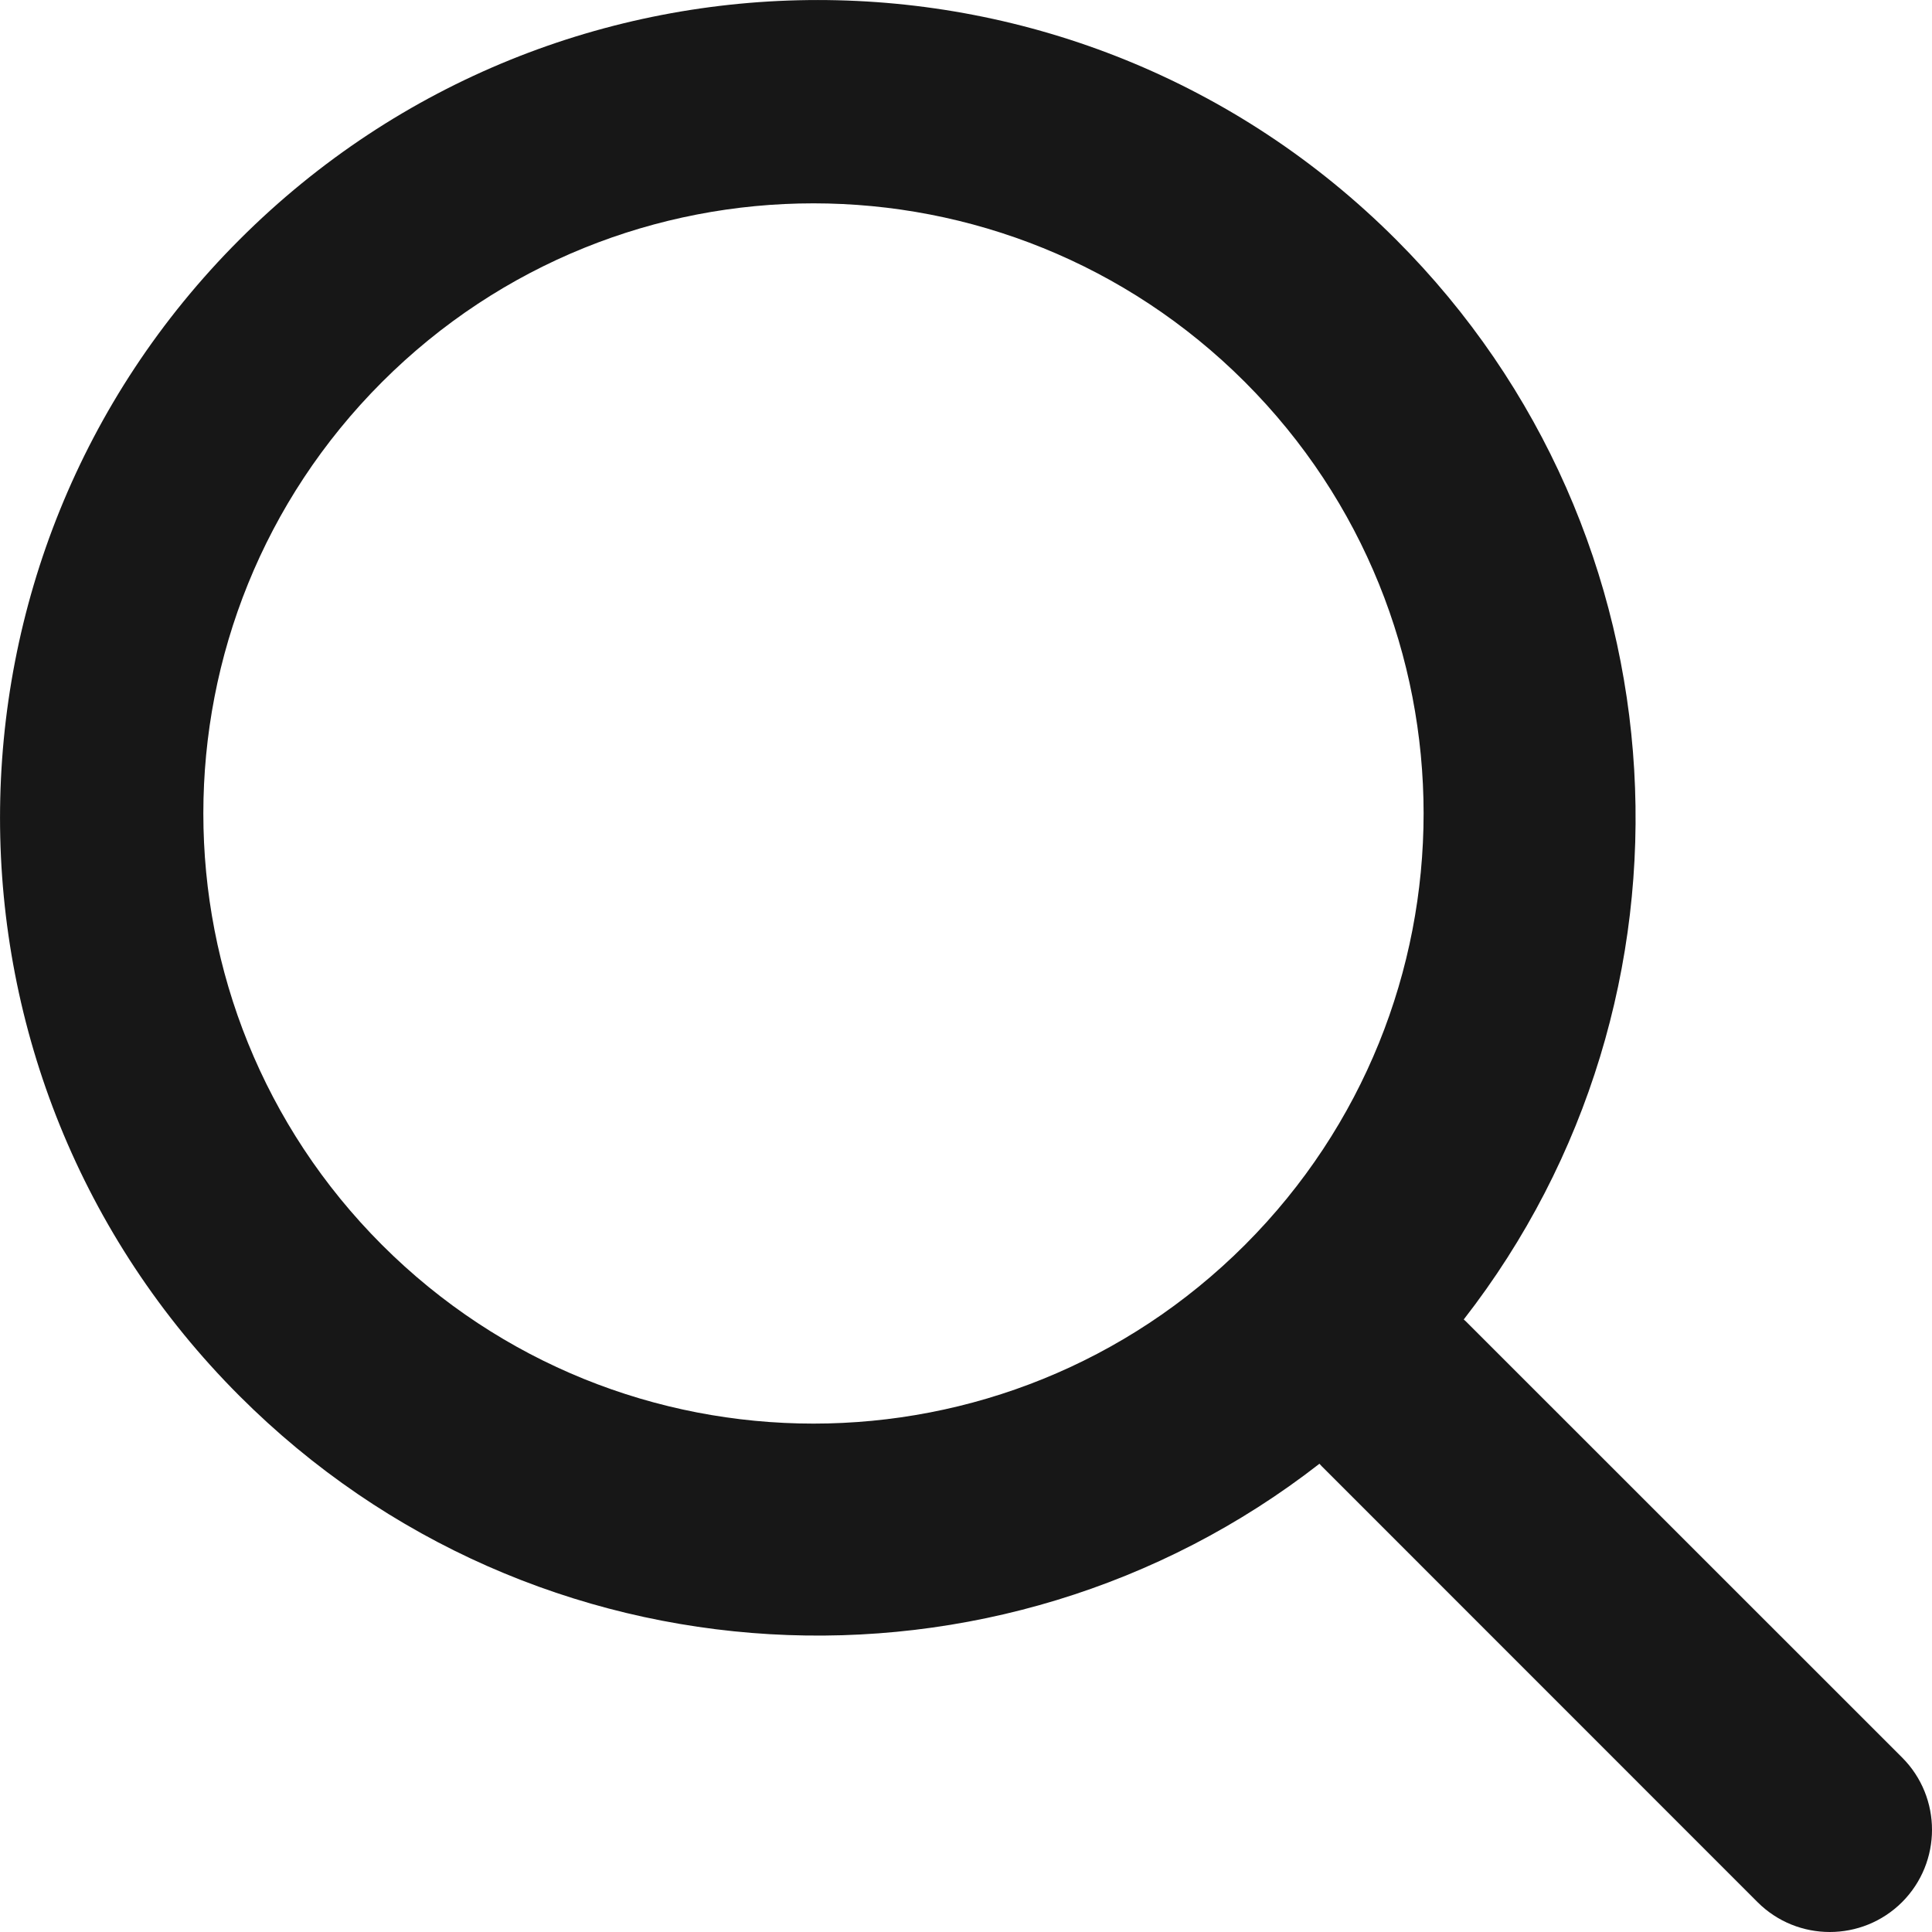
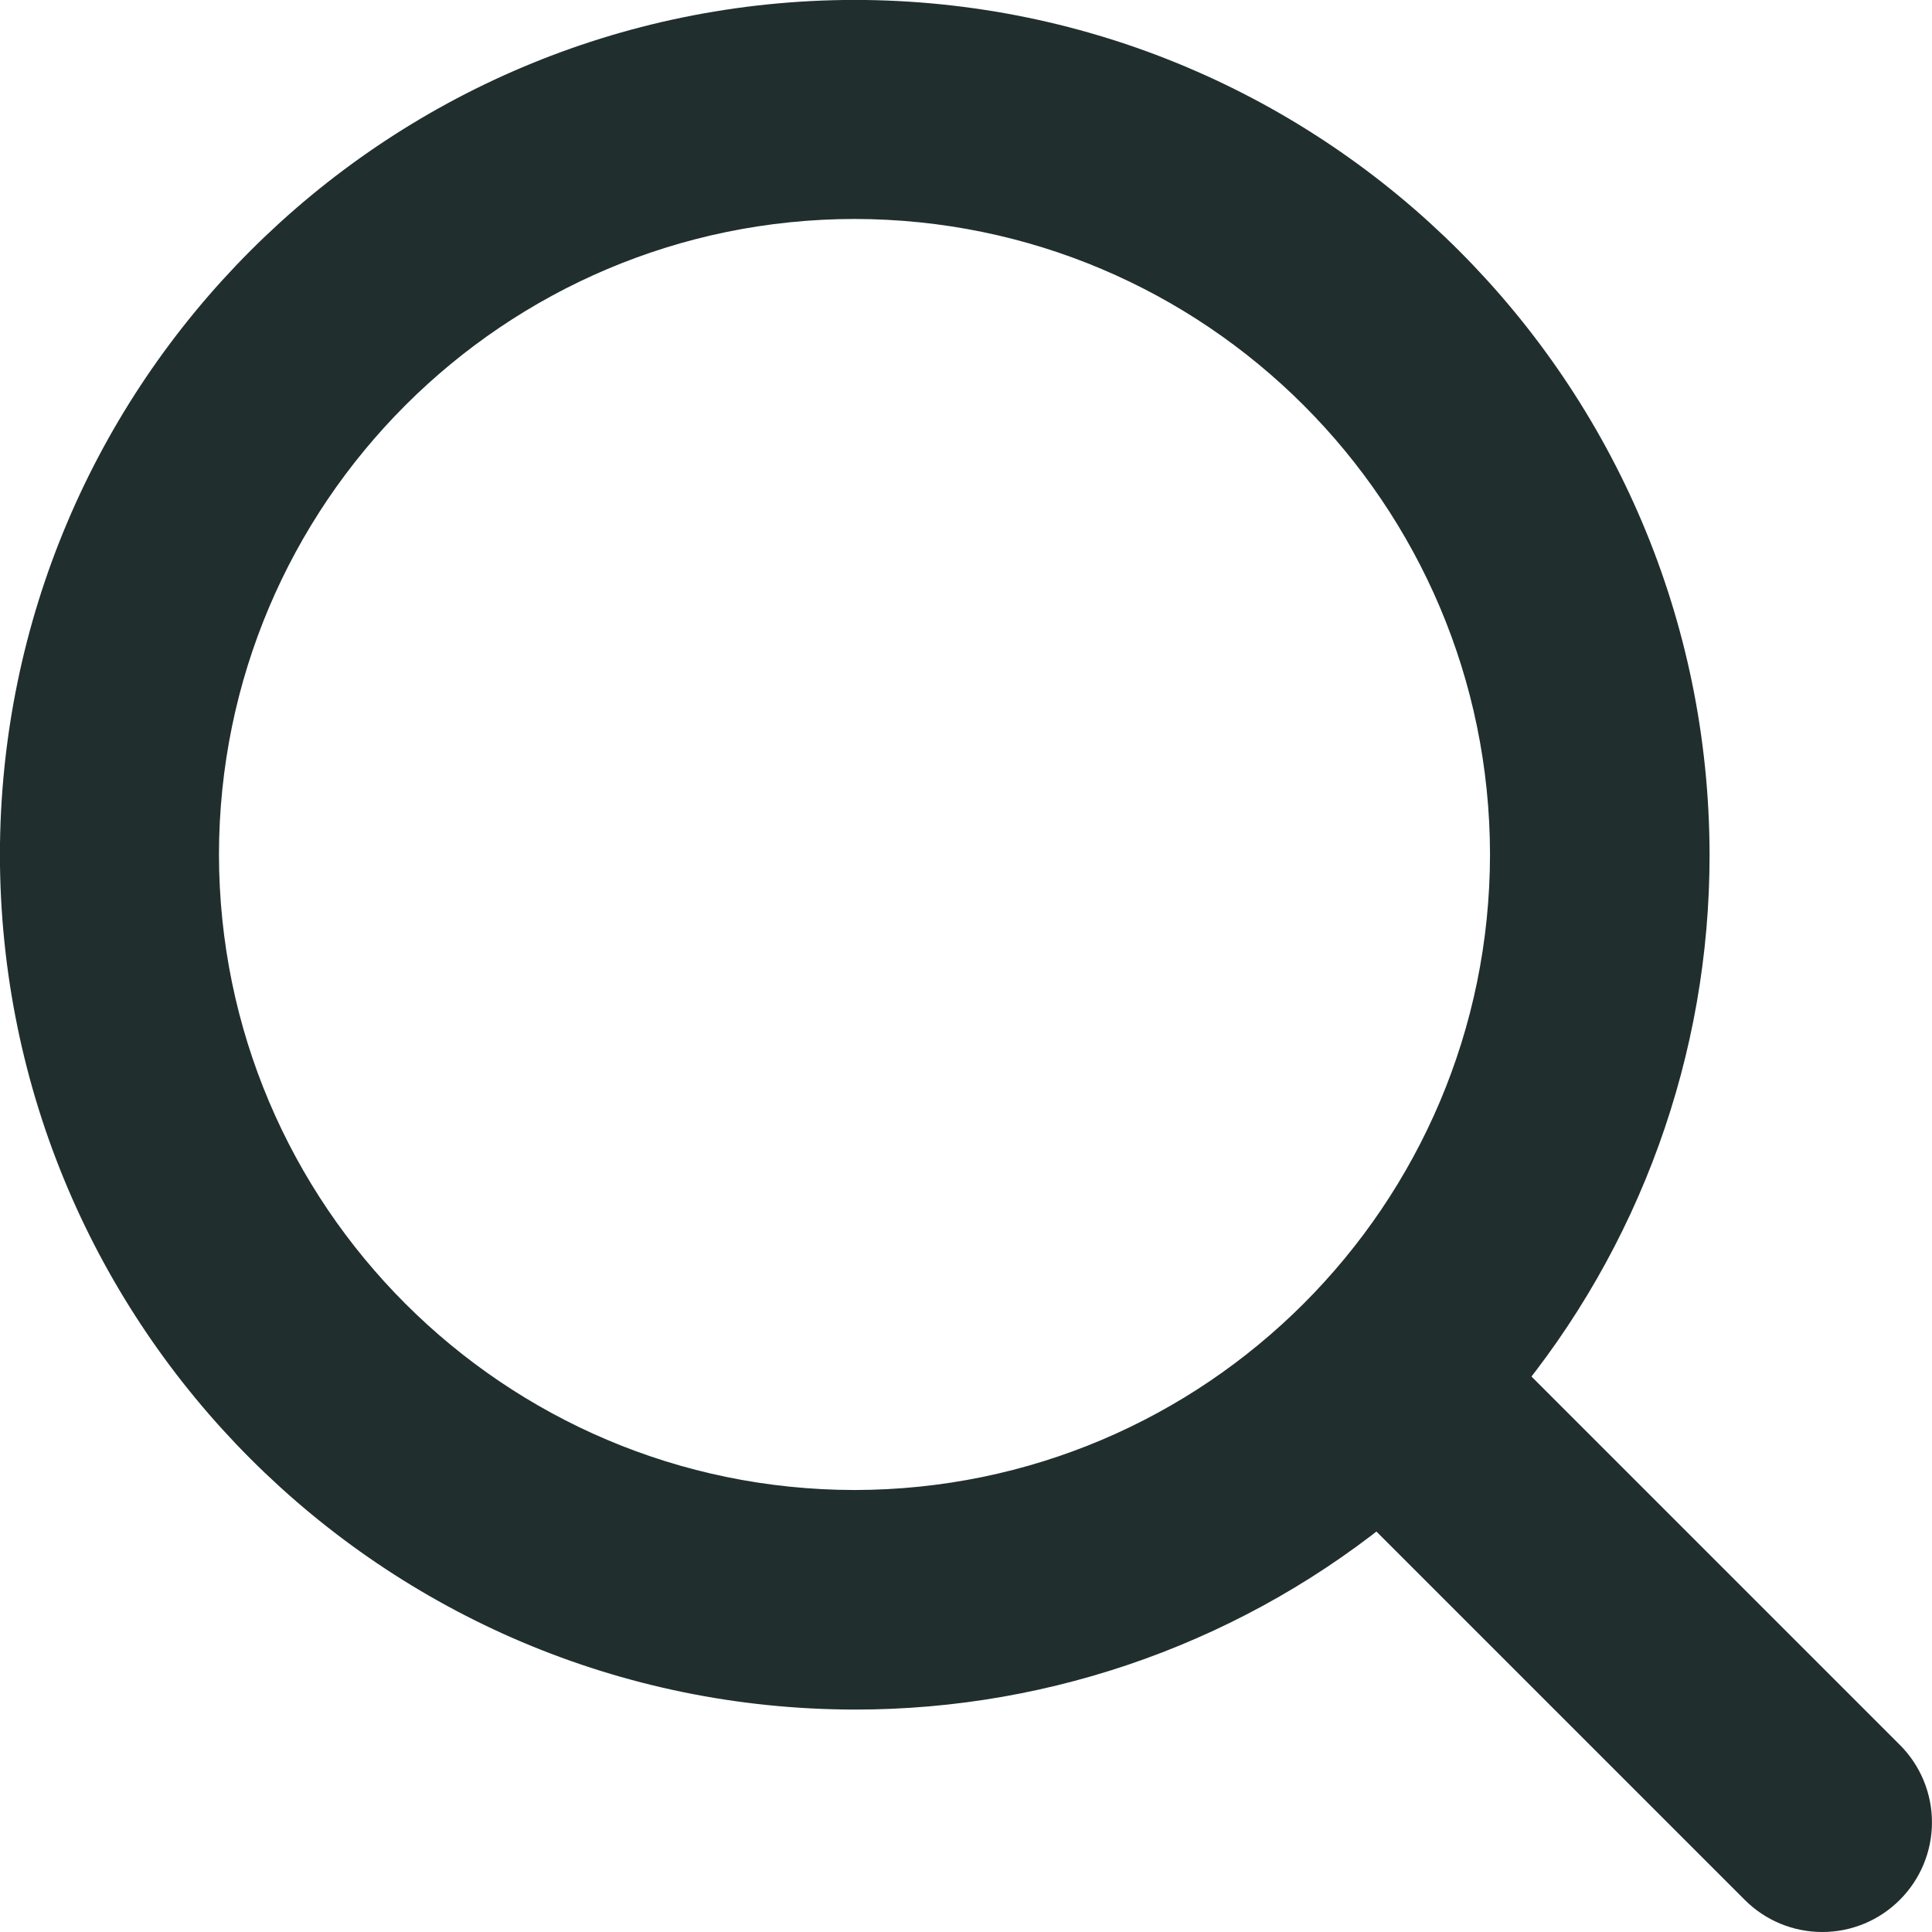
- <svg xmlns="http://www.w3.org/2000/svg" width="19" height="19" viewBox="0 0 19 19" fill="none">
-   <path fill-rule="evenodd" clip-rule="evenodd" d="M14.395 12.976C16.852 9.821 16.63 5.256 13.729 2.356C10.589 -0.785 5.496 -0.785 2.356 2.356C-0.785 5.496 -0.785 10.589 2.356 13.729C5.256 16.63 9.821 16.852 12.976 14.395C12.99 14.411 13.004 14.426 13.019 14.44L17.284 18.706C17.676 19.098 18.313 19.098 18.706 18.706C19.098 18.313 19.098 17.676 18.706 17.284L14.44 13.019C14.426 13.004 14.411 12.99 14.395 12.976ZM12.243 3.757C14.586 6.101 14.586 9.899 12.243 12.243C9.899 14.586 6.101 14.586 3.757 12.243C1.414 9.899 1.414 6.101 3.757 3.757C6.101 1.414 9.899 1.414 12.243 3.757Z" fill="#171717" />
+ <svg xmlns="http://www.w3.org/2000/svg" width="22.8" height="22.8" viewBox="0 0 22.8 22.8">
+   <path id="search" d="M1211.389-825.346l-4.6-4.6a9.645,9.645,0,0,1-6.186,2.237,9.7,9.7,0,0,1-9.688-9.688,9.7,9.7,0,0,1,9.688-9.688,9.7,9.7,0,0,1,9.688,9.688,9.646,9.646,0,0,1-2.238,6.187l4.6,4.6a.892.892,0,0,1,0,1.264.89.89,0,0,1-.632.262A.891.891,0,0,1,1211.389-825.346ZM1192.7-837.4a7.909,7.909,0,0,0,7.9,7.9,7.909,7.909,0,0,0,7.9-7.9,7.908,7.908,0,0,0-7.9-7.9A7.909,7.909,0,0,0,1192.7-837.4Z" transform="translate(-1190.516 847.484)" fill="#202e2e" stroke="#202e2e" stroke-width="0.8" />
</svg>
